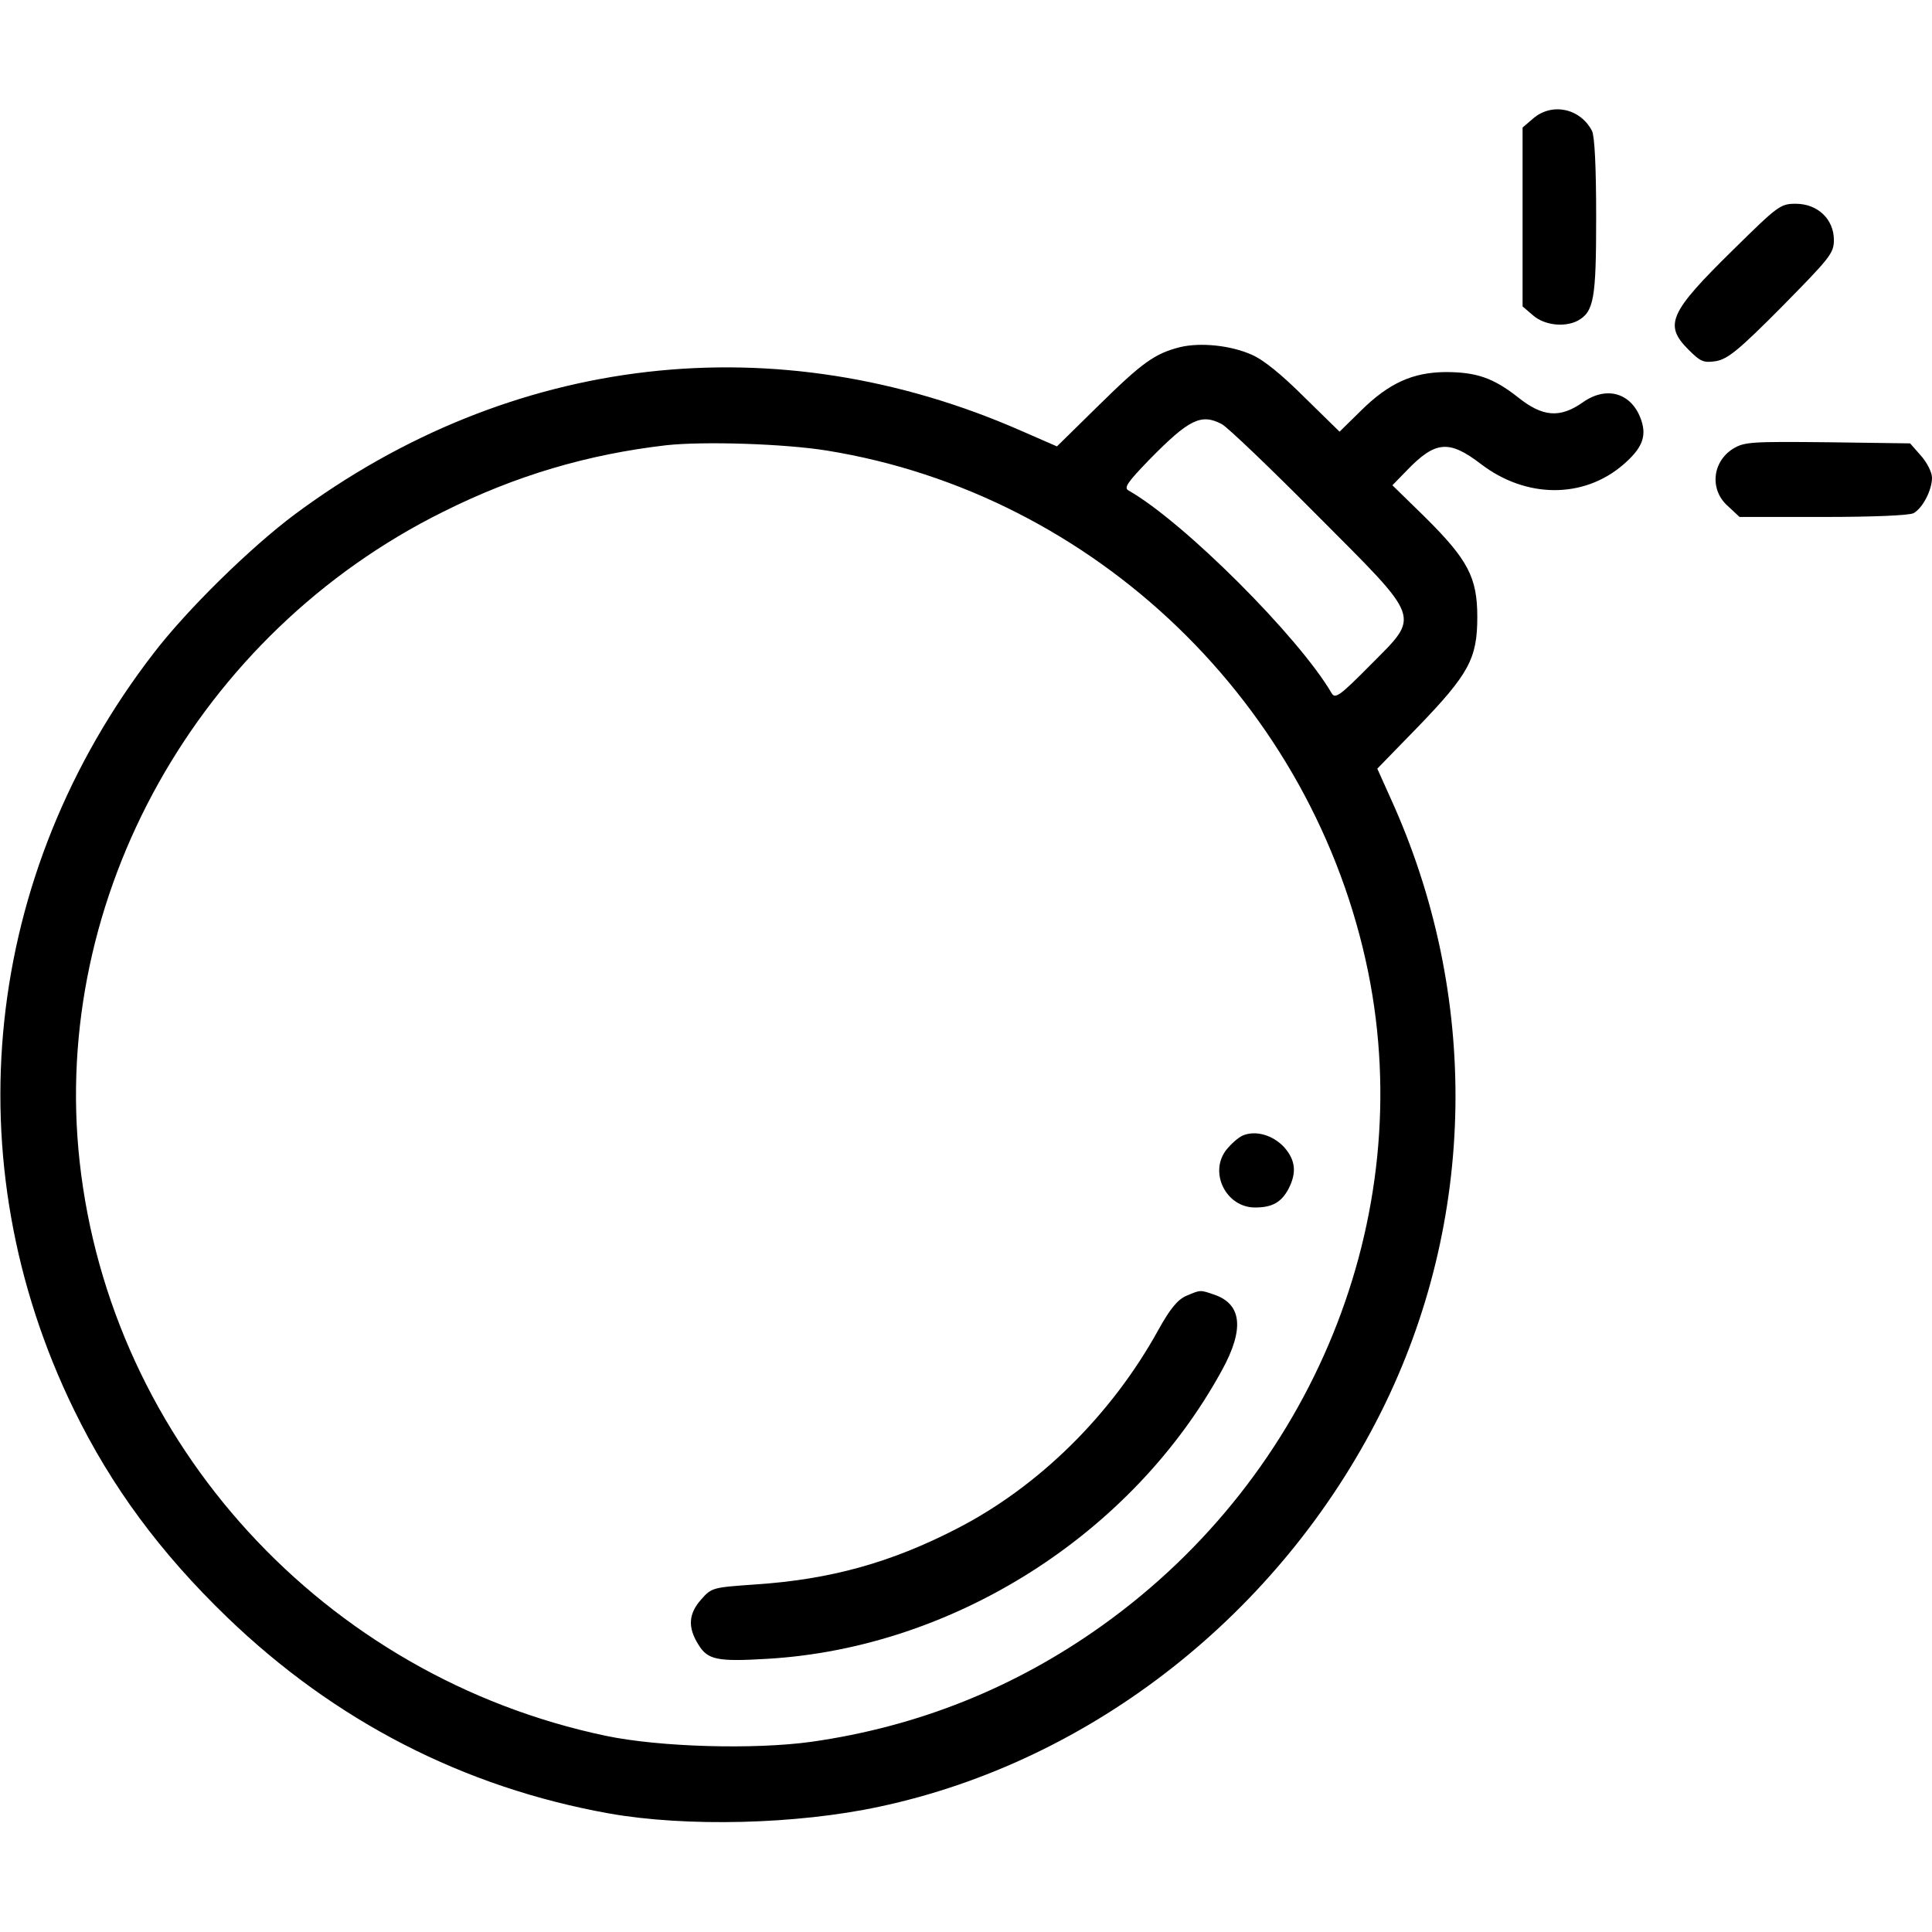
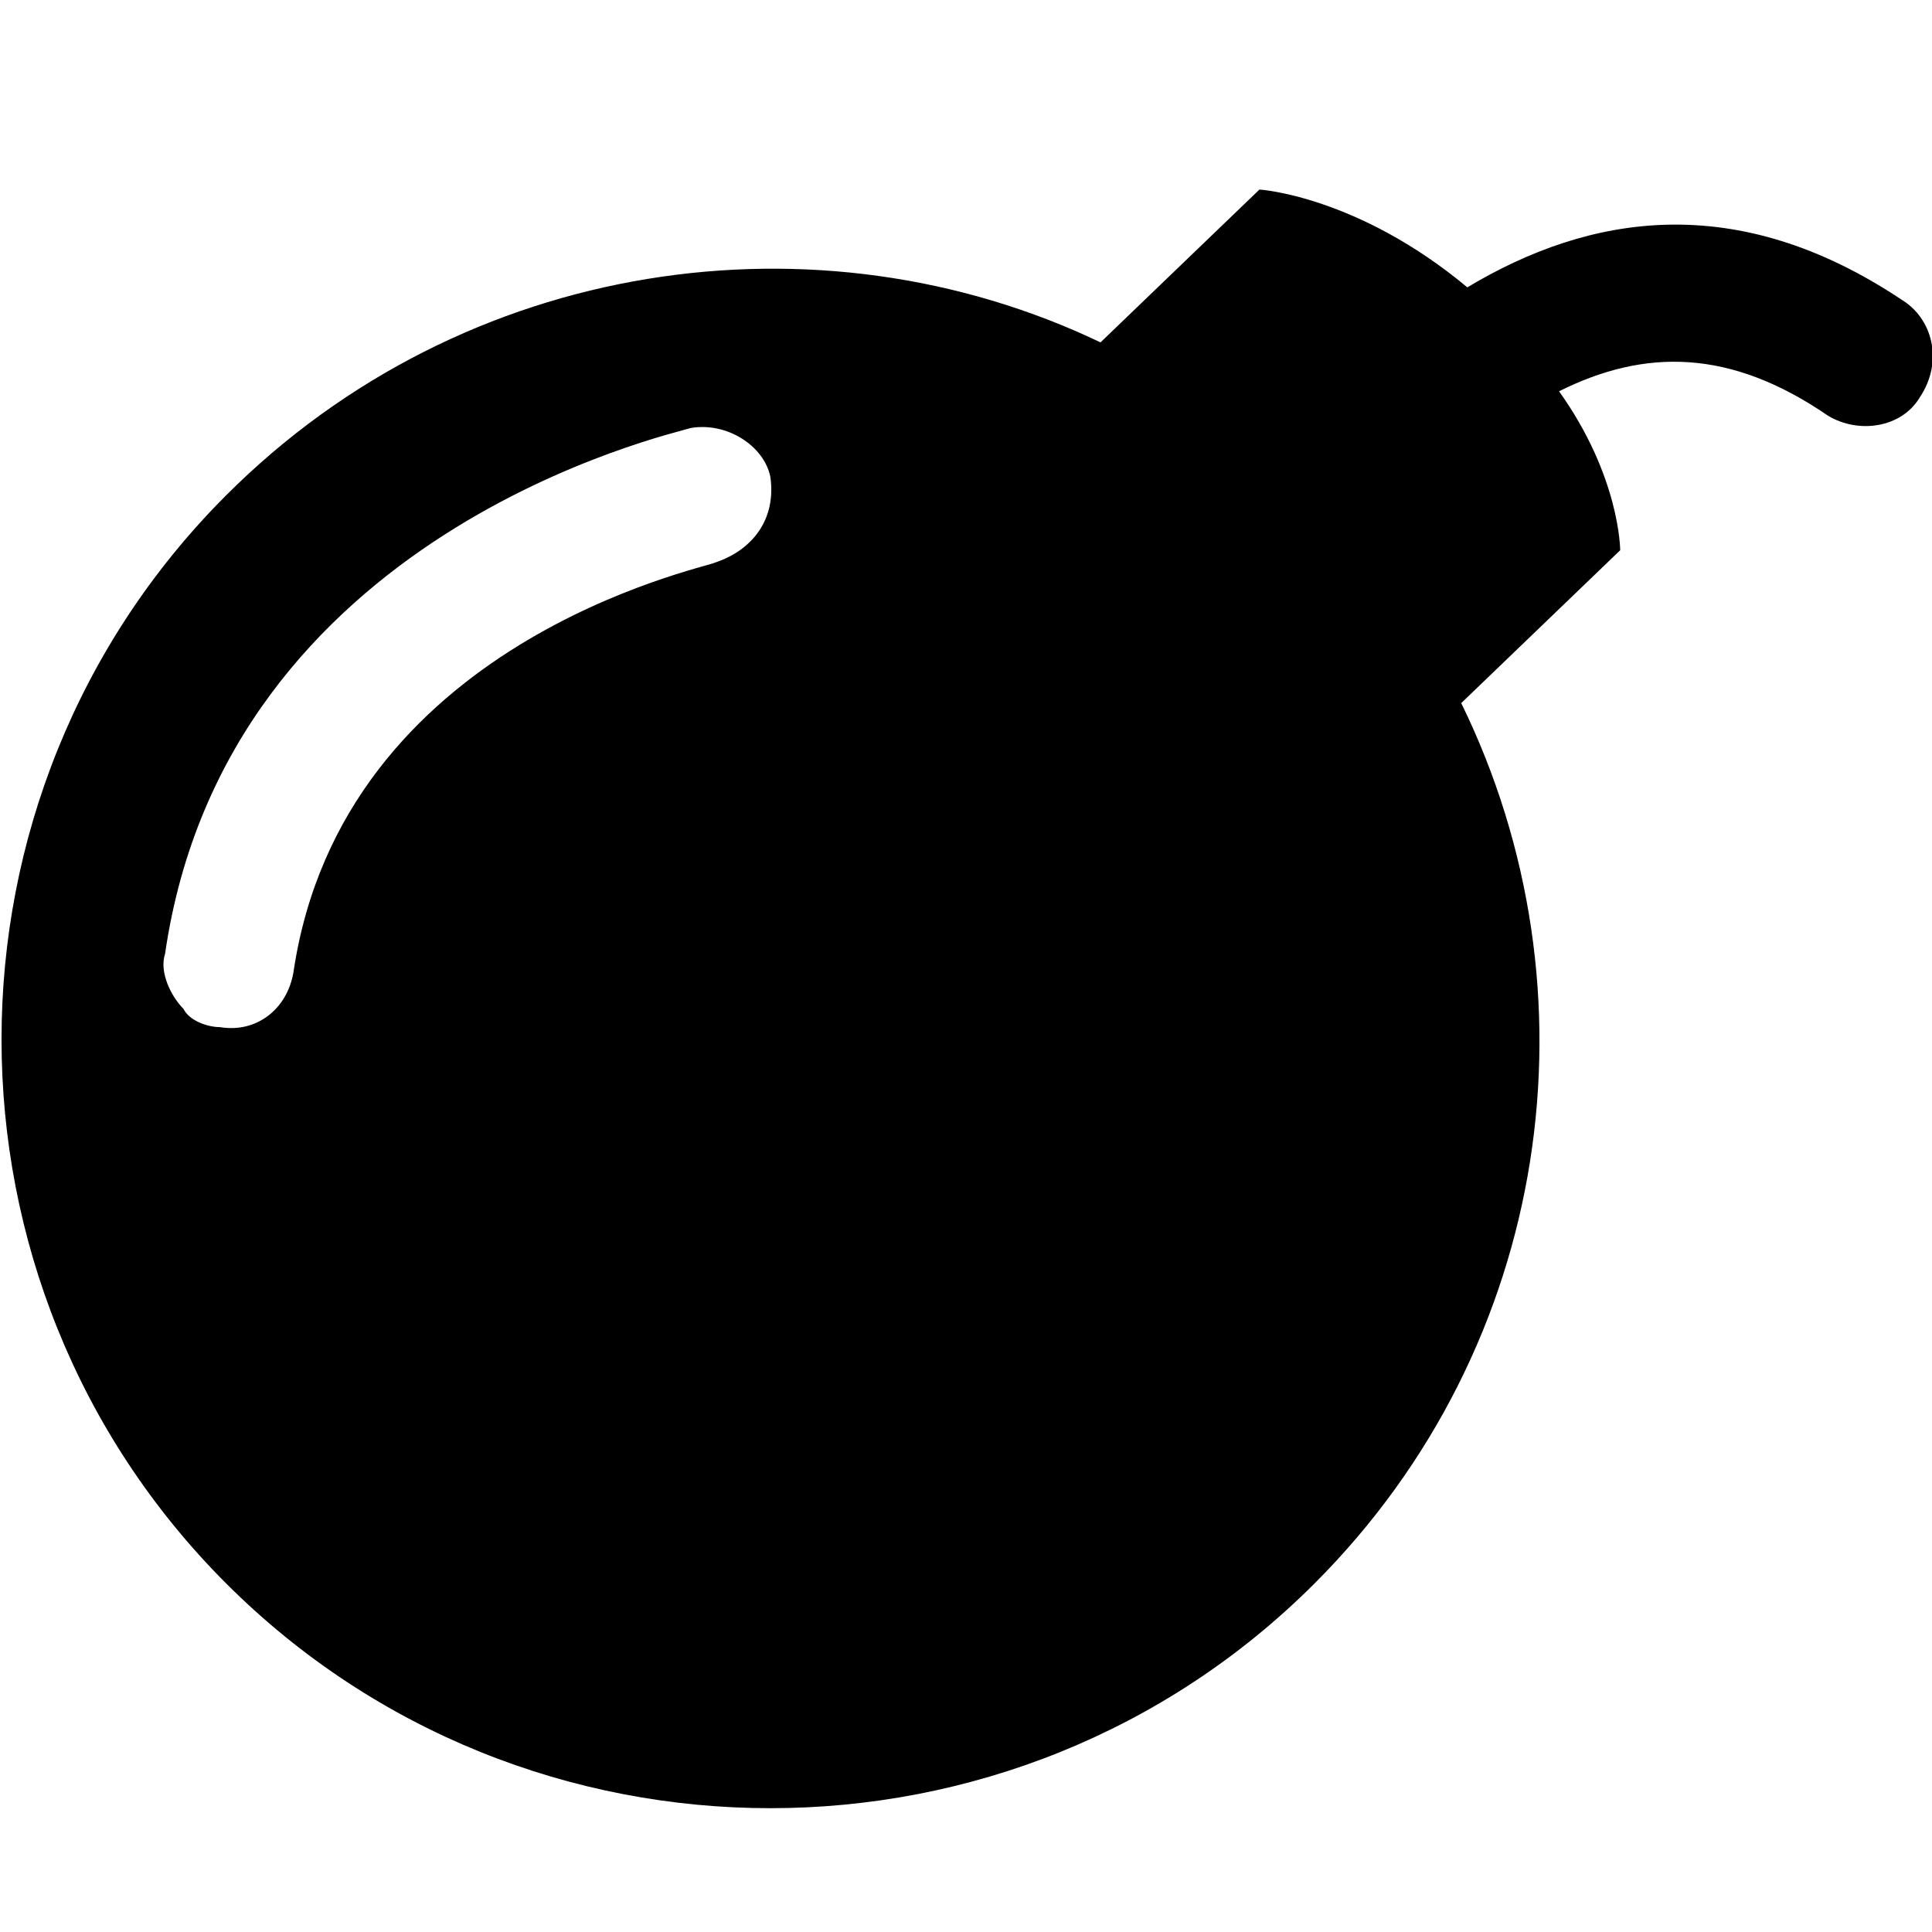
- <svg xmlns="http://www.w3.org/2000/svg" version="1.0" width="512pt" height="512pt" viewBox="0 0 512 512" preserveAspectRatio="xMidYMid meet">
-   <g transform="translate(0,512) scale(0.1,-0.1)" fill="#000000" stroke="none">
-     <path d="M4063 4806 l-28 -24 0 -237 0 -237 28 -24 c30 -26 83 -32 118 -14 43 24 49 57 49 275 0 132 -4 214 -11 228 -31 60 -106 76 -156 33z" />
-     <path d="M4593 4458 c-170 -167 -184 -199 -118 -265 32 -32 40 -35 73 -30 31 6 59 28 175 145 127 129 137 141 137 176 0 55 -43 96 -101 96 -41 0 -47 -5 -166 -122z" />
-     <path d="M3127 4200 c-67 -17 -100 -41 -214 -153 l-112 -110 -94 41 c-650 286 -1353 205 -1927 -222 -115 -86 -283 -250 -372 -366 -453 -586 -534 -1346 -212 -2006 99 -203 228 -378 405 -549 286 -276 628 -452 1014 -521 204 -36 496 -29 715 18 564 120 1063 513 1330 1046 254 508 263 1105 25 1627 l-35 78 108 111 c135 140 157 181 157 291 0 105 -25 152 -139 265 l-86 84 38 39 c76 79 112 82 197 17 119 -91 271 -92 376 -2 50 43 63 74 49 117 -24 73 -91 94 -155 49 -61 -43 -107 -39 -172 13 -66 52 -111 67 -193 67 -86 -1 -149 -29 -223 -102 l-57 -56 -93 91 c-60 60 -109 100 -140 113 -56 25 -136 33 -190 20z m111 -204 c15 -8 127 -115 250 -239 283 -284 277 -265 143 -400 -80 -81 -93 -90 -102 -74 -87 149 -392 454 -538 537 -13 7 -5 20 54 81 106 108 138 124 193 95z m-1047 -70 c712 -115 1291 -674 1435 -1383 131 -649 -146 -1331 -704 -1730 -232 -166 -490 -269 -772 -309 -152 -21 -402 -14 -545 16 -746 157 -1312 775 -1394 1522 -77 701 314 1400 964 1722 192 96 383 152 590 176 100 11 314 4 426 -14z" />
-     <path d="M3294 2111 c-12 -5 -31 -22 -44 -38 -47 -60 -1 -153 76 -153 46 0 70 14 89 50 22 43 18 76 -12 110 -30 32 -75 45 -109 31z" />
-     <path d="M3144 1686 c-23 -10 -43 -34 -74 -90 -124 -225 -317 -416 -536 -528 -173 -89 -334 -134 -533 -147 -112 -8 -115 -8 -143 -40 -33 -37 -36 -73 -8 -118 25 -42 50 -47 184 -39 494 29 968 331 1205 766 59 108 52 174 -21 199 -38 13 -36 13 -74 -3z" />
-     <path d="M4593 3931 c-56 -35 -63 -110 -13 -153 l30 -28 221 0 c132 0 228 4 240 10 24 13 49 61 49 94 0 14 -13 40 -29 58 l-29 33 -219 3 c-202 2 -220 1 -250 -17z" />
+ <svg xmlns="http://www.w3.org/2000/svg" version="1.1" id="Capa_1" x="0px" y="0px" viewBox="0 0 31.6 31.6" style="enable-background:new 0 0 31.6 31.6;" xml:space="preserve">
+   <g>
+     <path d="M31.1,4.9c-2.7-1.8-5.1-1.4-7.1-0.2c-1.8-1.5-3.4-1.6-3.4-1.6L18,5.6C13.4,3.4,7.6,4.2,3.7,8.1c-4.9,4.9-4.9,12.9,0,17.8   c4.9,4.9,12.9,4.9,17.8,0c3.9-3.9,4.7-9.7,2.4-14.4L26.5,9c0,0,0-1.2-1-2.6c1.4-0.7,2.8-0.7,4.4,0.4c0.5,0.3,1.2,0.2,1.5-0.3   C31.8,5.9,31.6,5.2,31.1,4.9z M11.7,9.2c-0.2,0.1-6.1,1.3-6.9,6.7c-0.1,0.6-0.6,1-1.2,0.9c-0.2,0-0.5-0.1-0.6-0.3   c-0.2-0.2-0.4-0.6-0.3-0.9c1-6.9,8.3-8.5,8.6-8.6c0.6-0.1,1.2,0.3,1.3,0.8C12.7,8.5,12.3,9,11.7,9.2z" />
  </g>
</svg>
